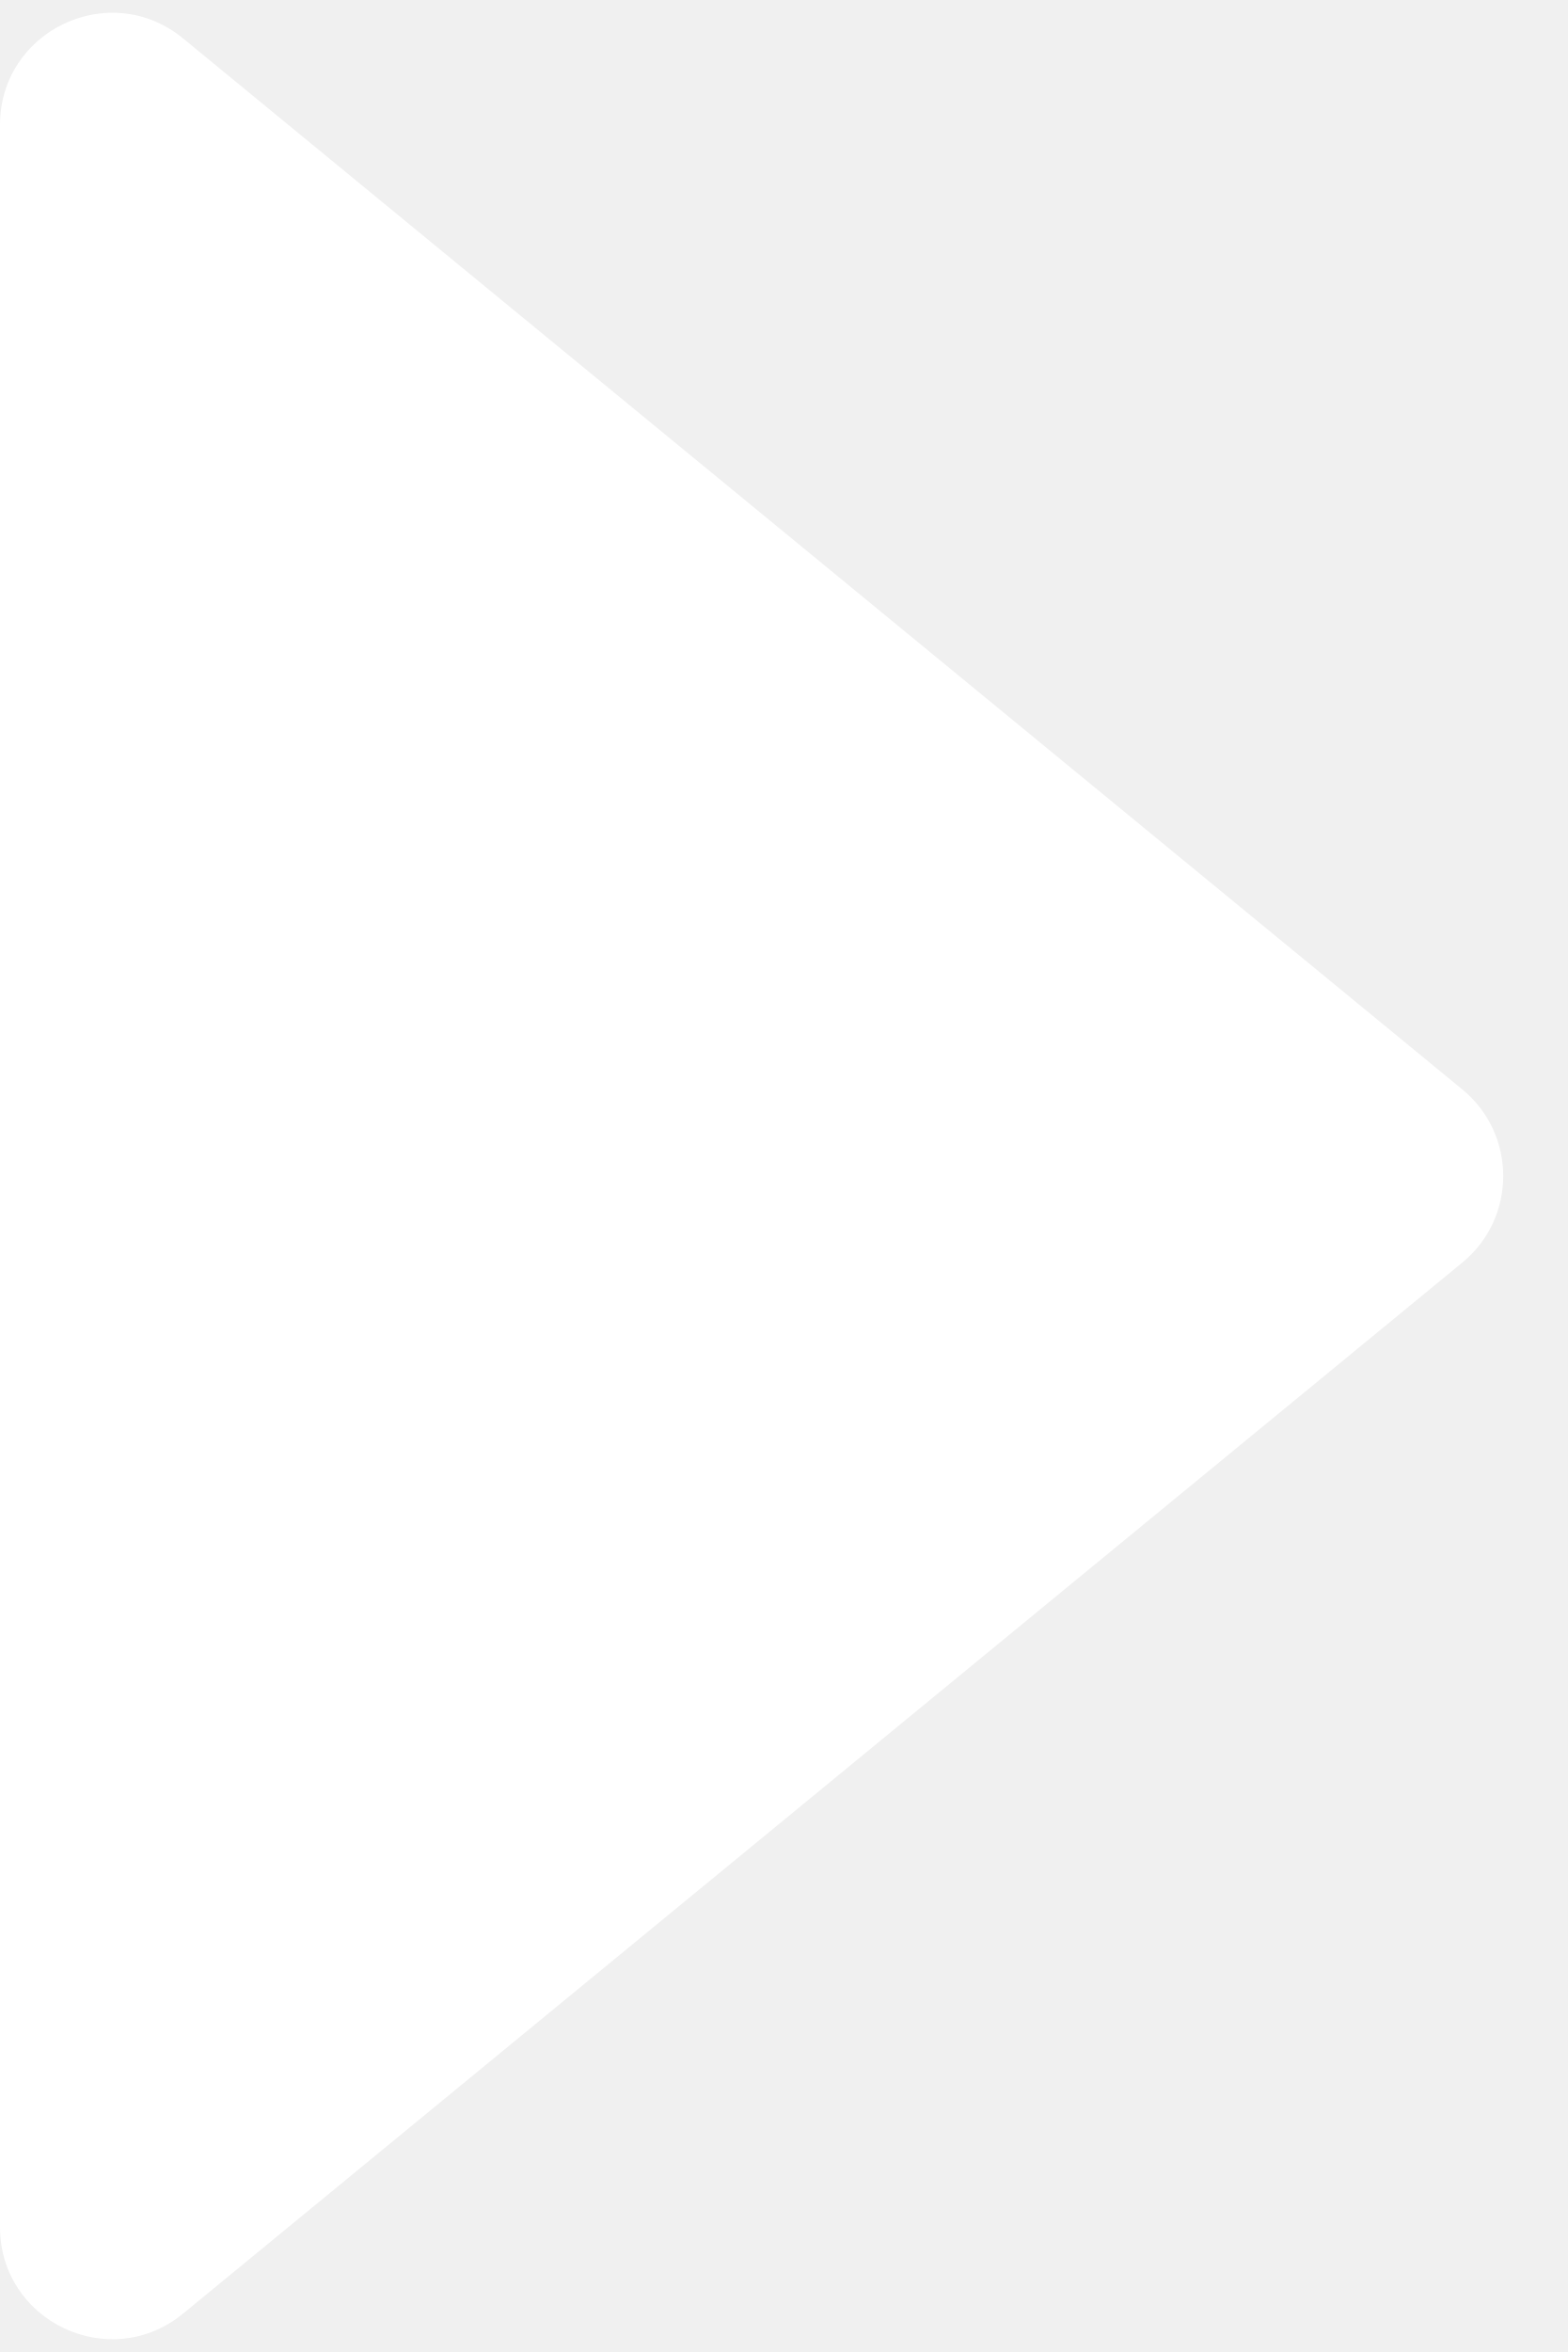
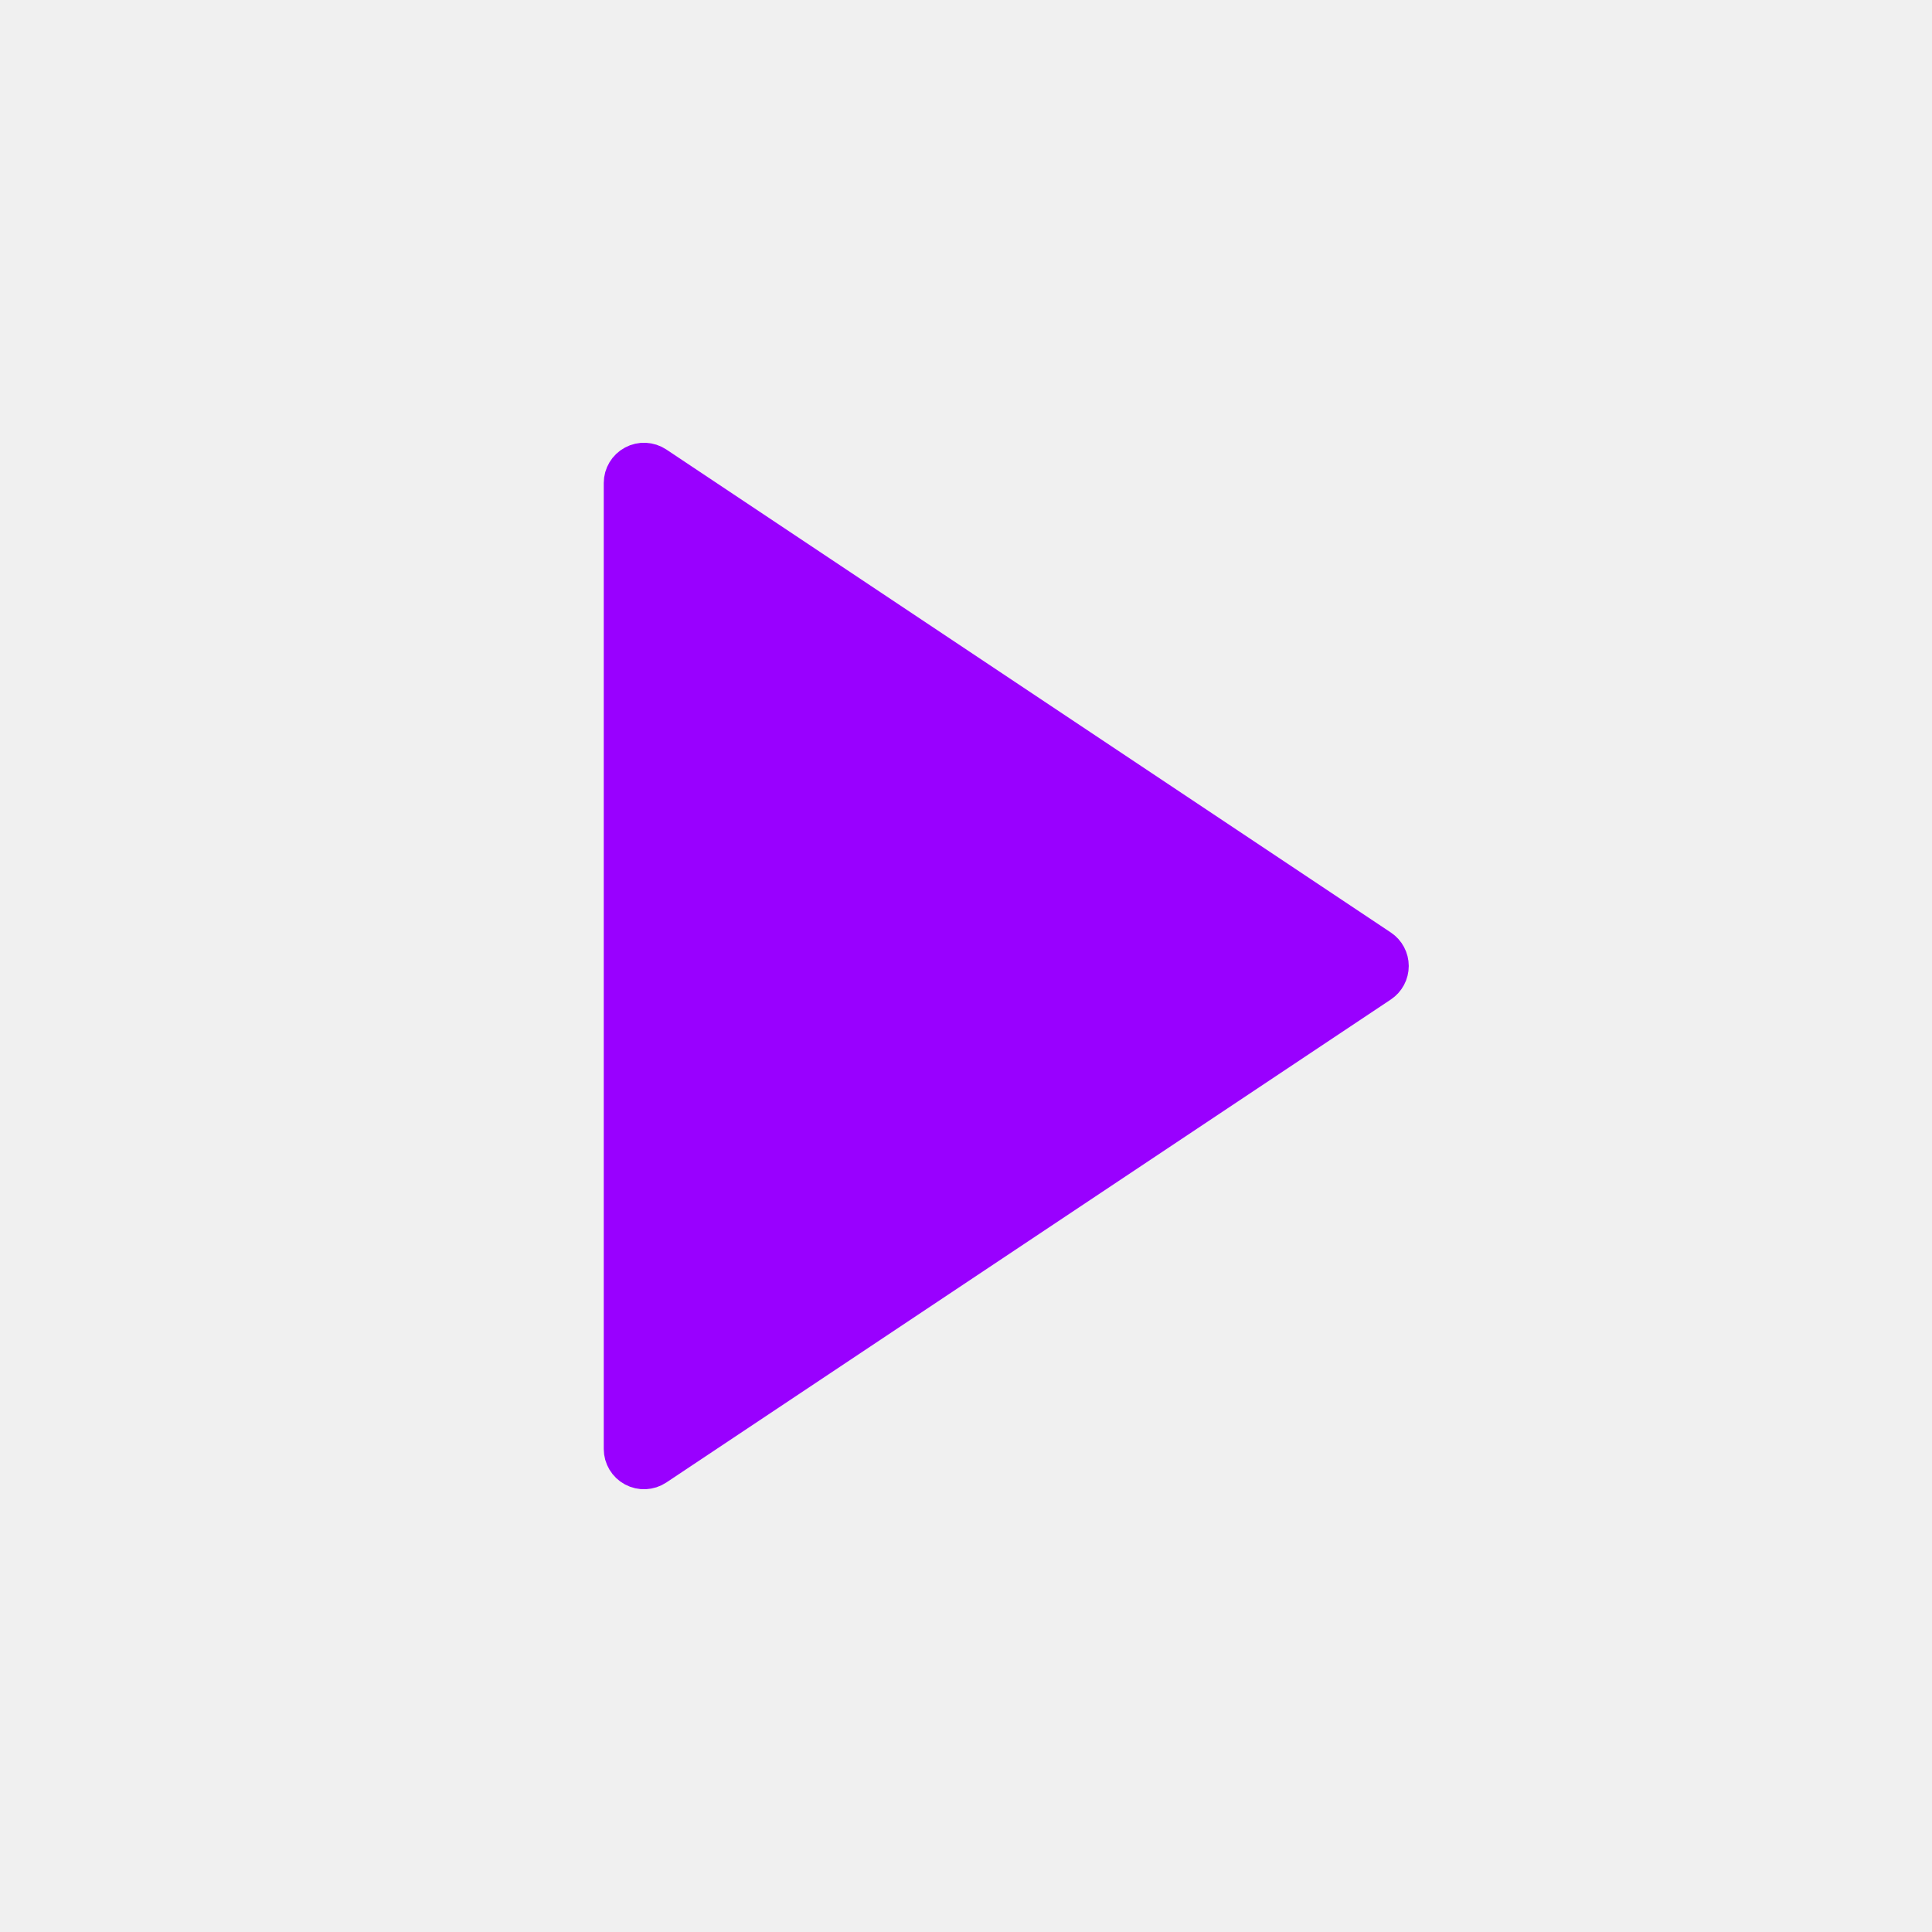
- <svg xmlns="http://www.w3.org/2000/svg" width="14" height="21" viewBox="0 0 14 21" fill="none">
-   <path d="M13.059 9.727L1.635 0.343C0.982 -0.193 6.59639e-09 0.271 1.09794e-08 1.116L1.08387e-07 19.884C1.1277e-07 20.729 0.982 21.193 1.635 20.657L13.059 11.273C13.546 10.873 13.546 10.127 13.059 9.727Z" fill="white" />
+ <svg xmlns="http://www.w3.org/2000/svg" width="24" height="24" viewBox="0 0 24 24" fill="none">
+   <path d="M17.139 12.208C17.208 12.162 17.25 12.084 17.25 12C17.25 11.916 17.208 11.838 17.139 11.792L8.139 5.792C8.062 5.741 7.963 5.736 7.882 5.78C7.801 5.823 7.75 5.908 7.75 6V18C7.75 18.092 7.801 18.177 7.882 18.22C7.963 18.264 8.062 18.259 8.139 18.208L17.139 12.208Z" fill="#9900FF" stroke="#9900FF" stroke-width="0.5" stroke-linecap="round" stroke-linejoin="round" />
</svg>
